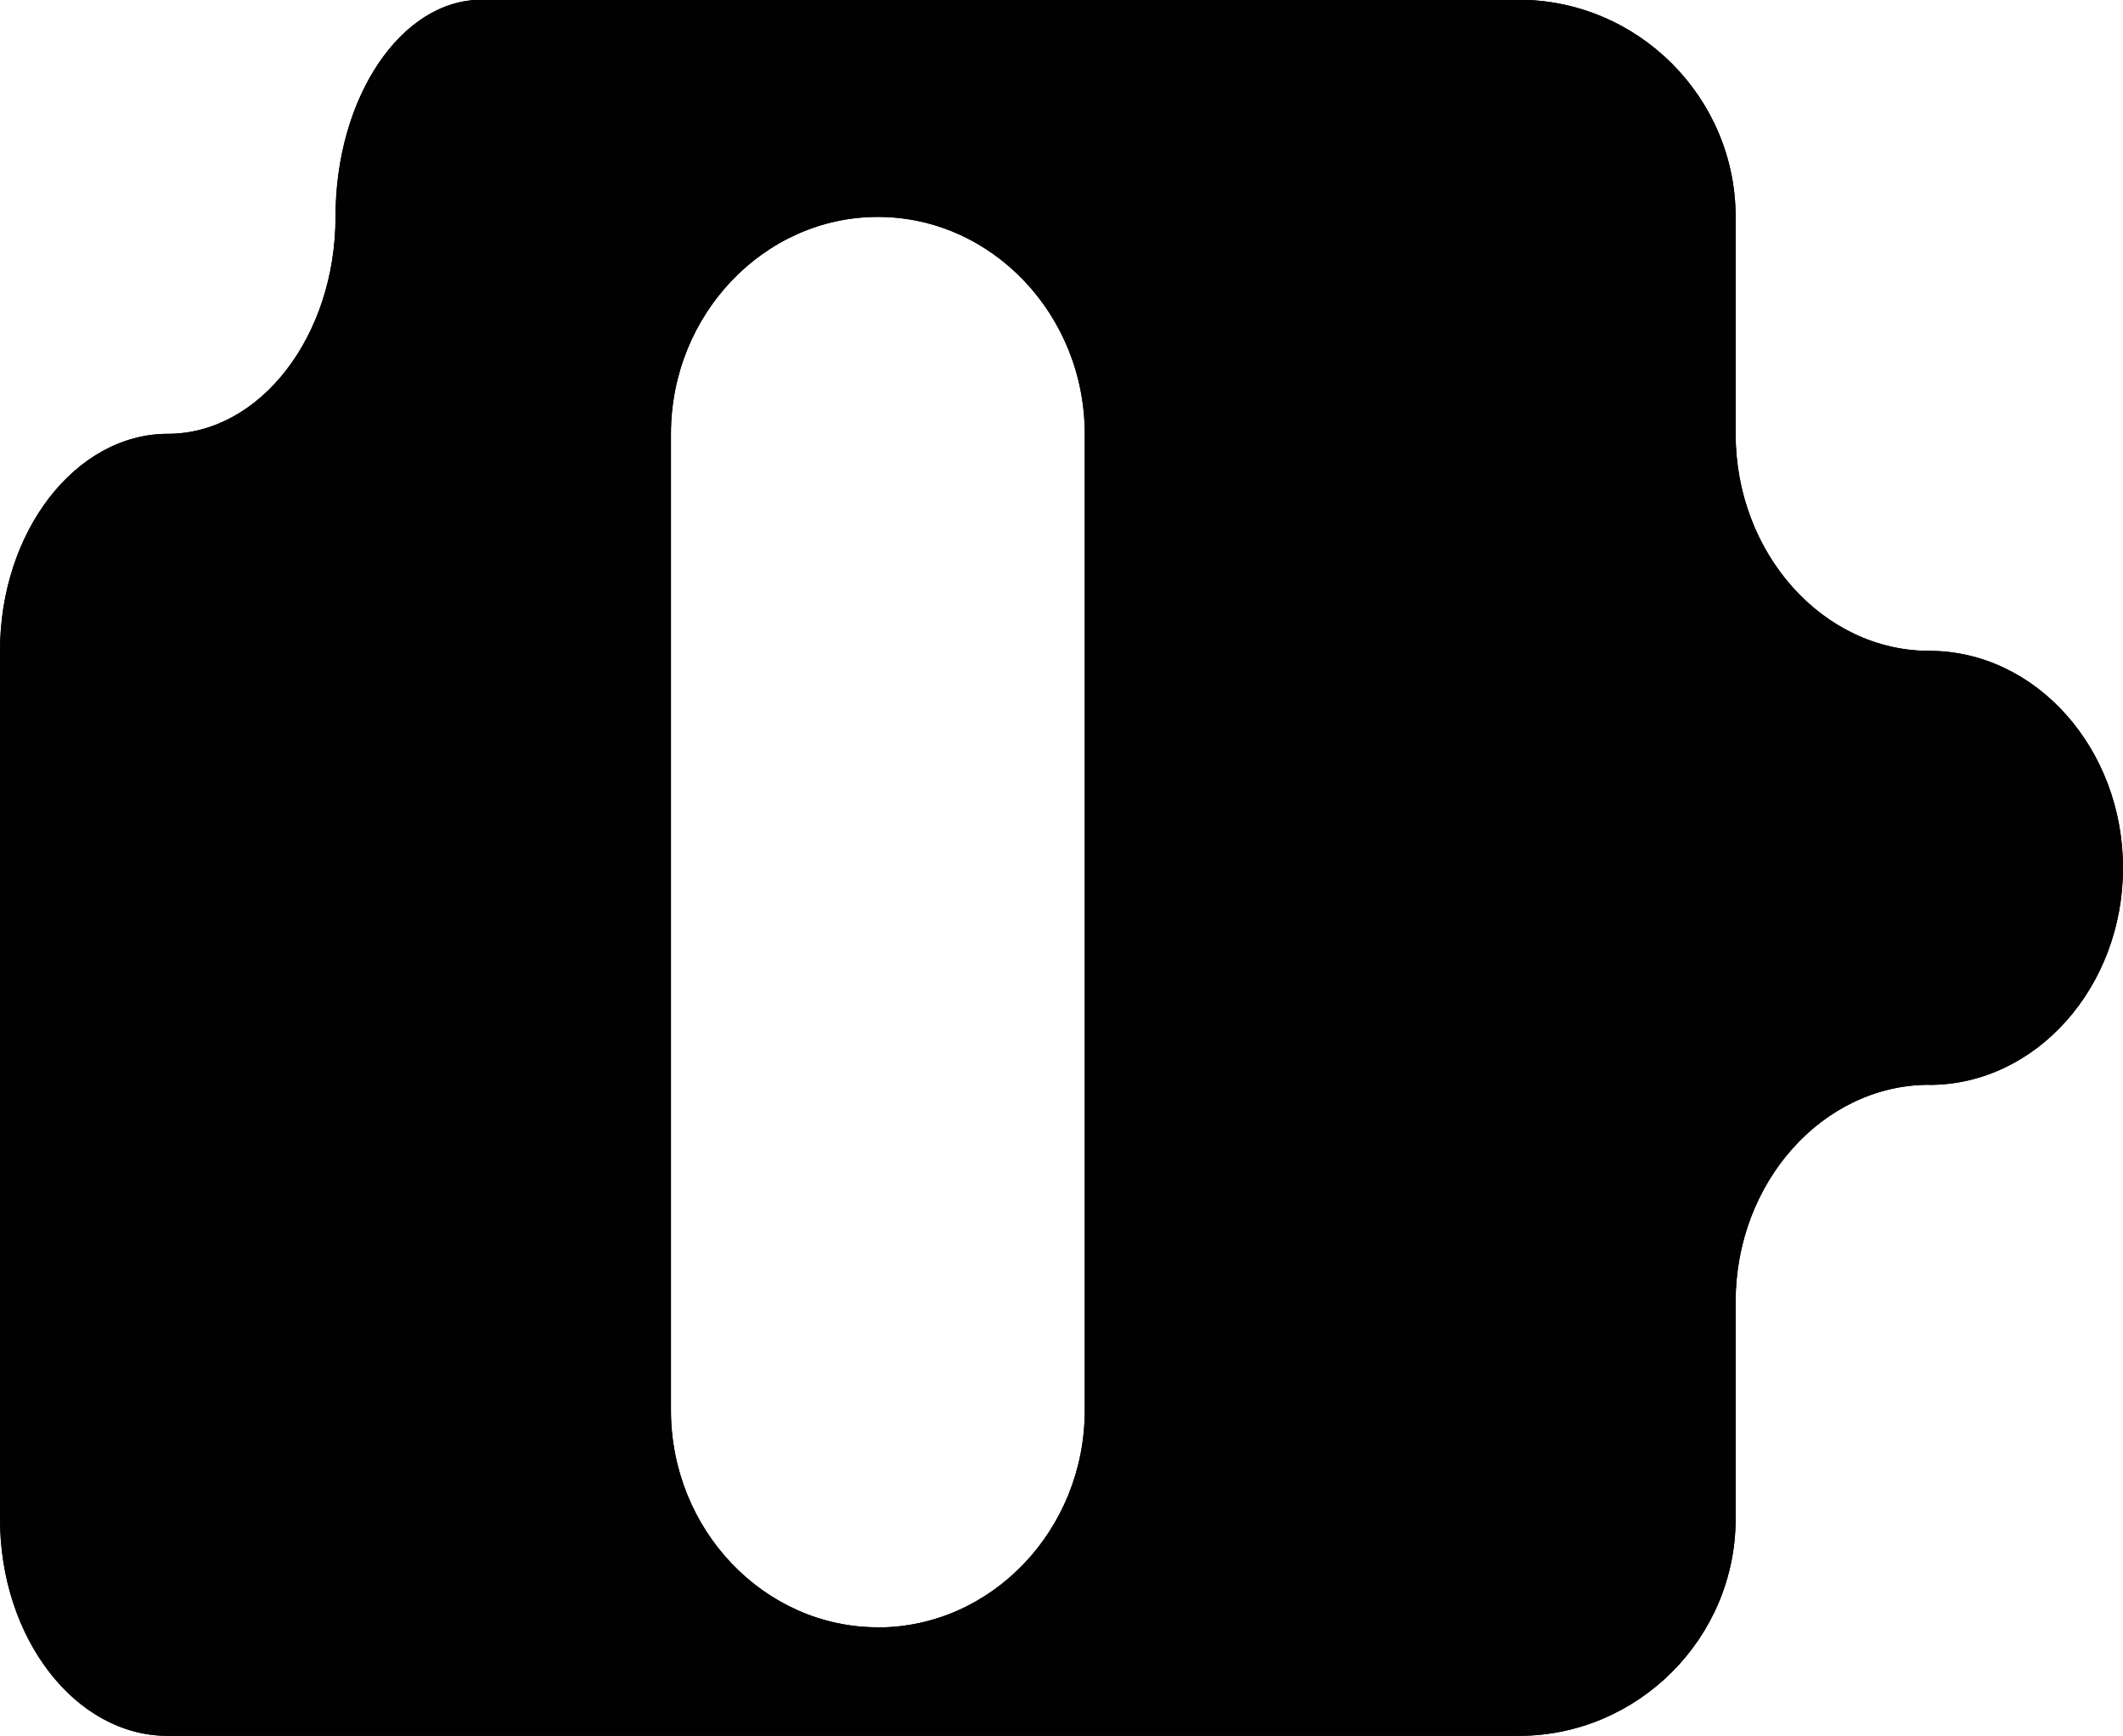
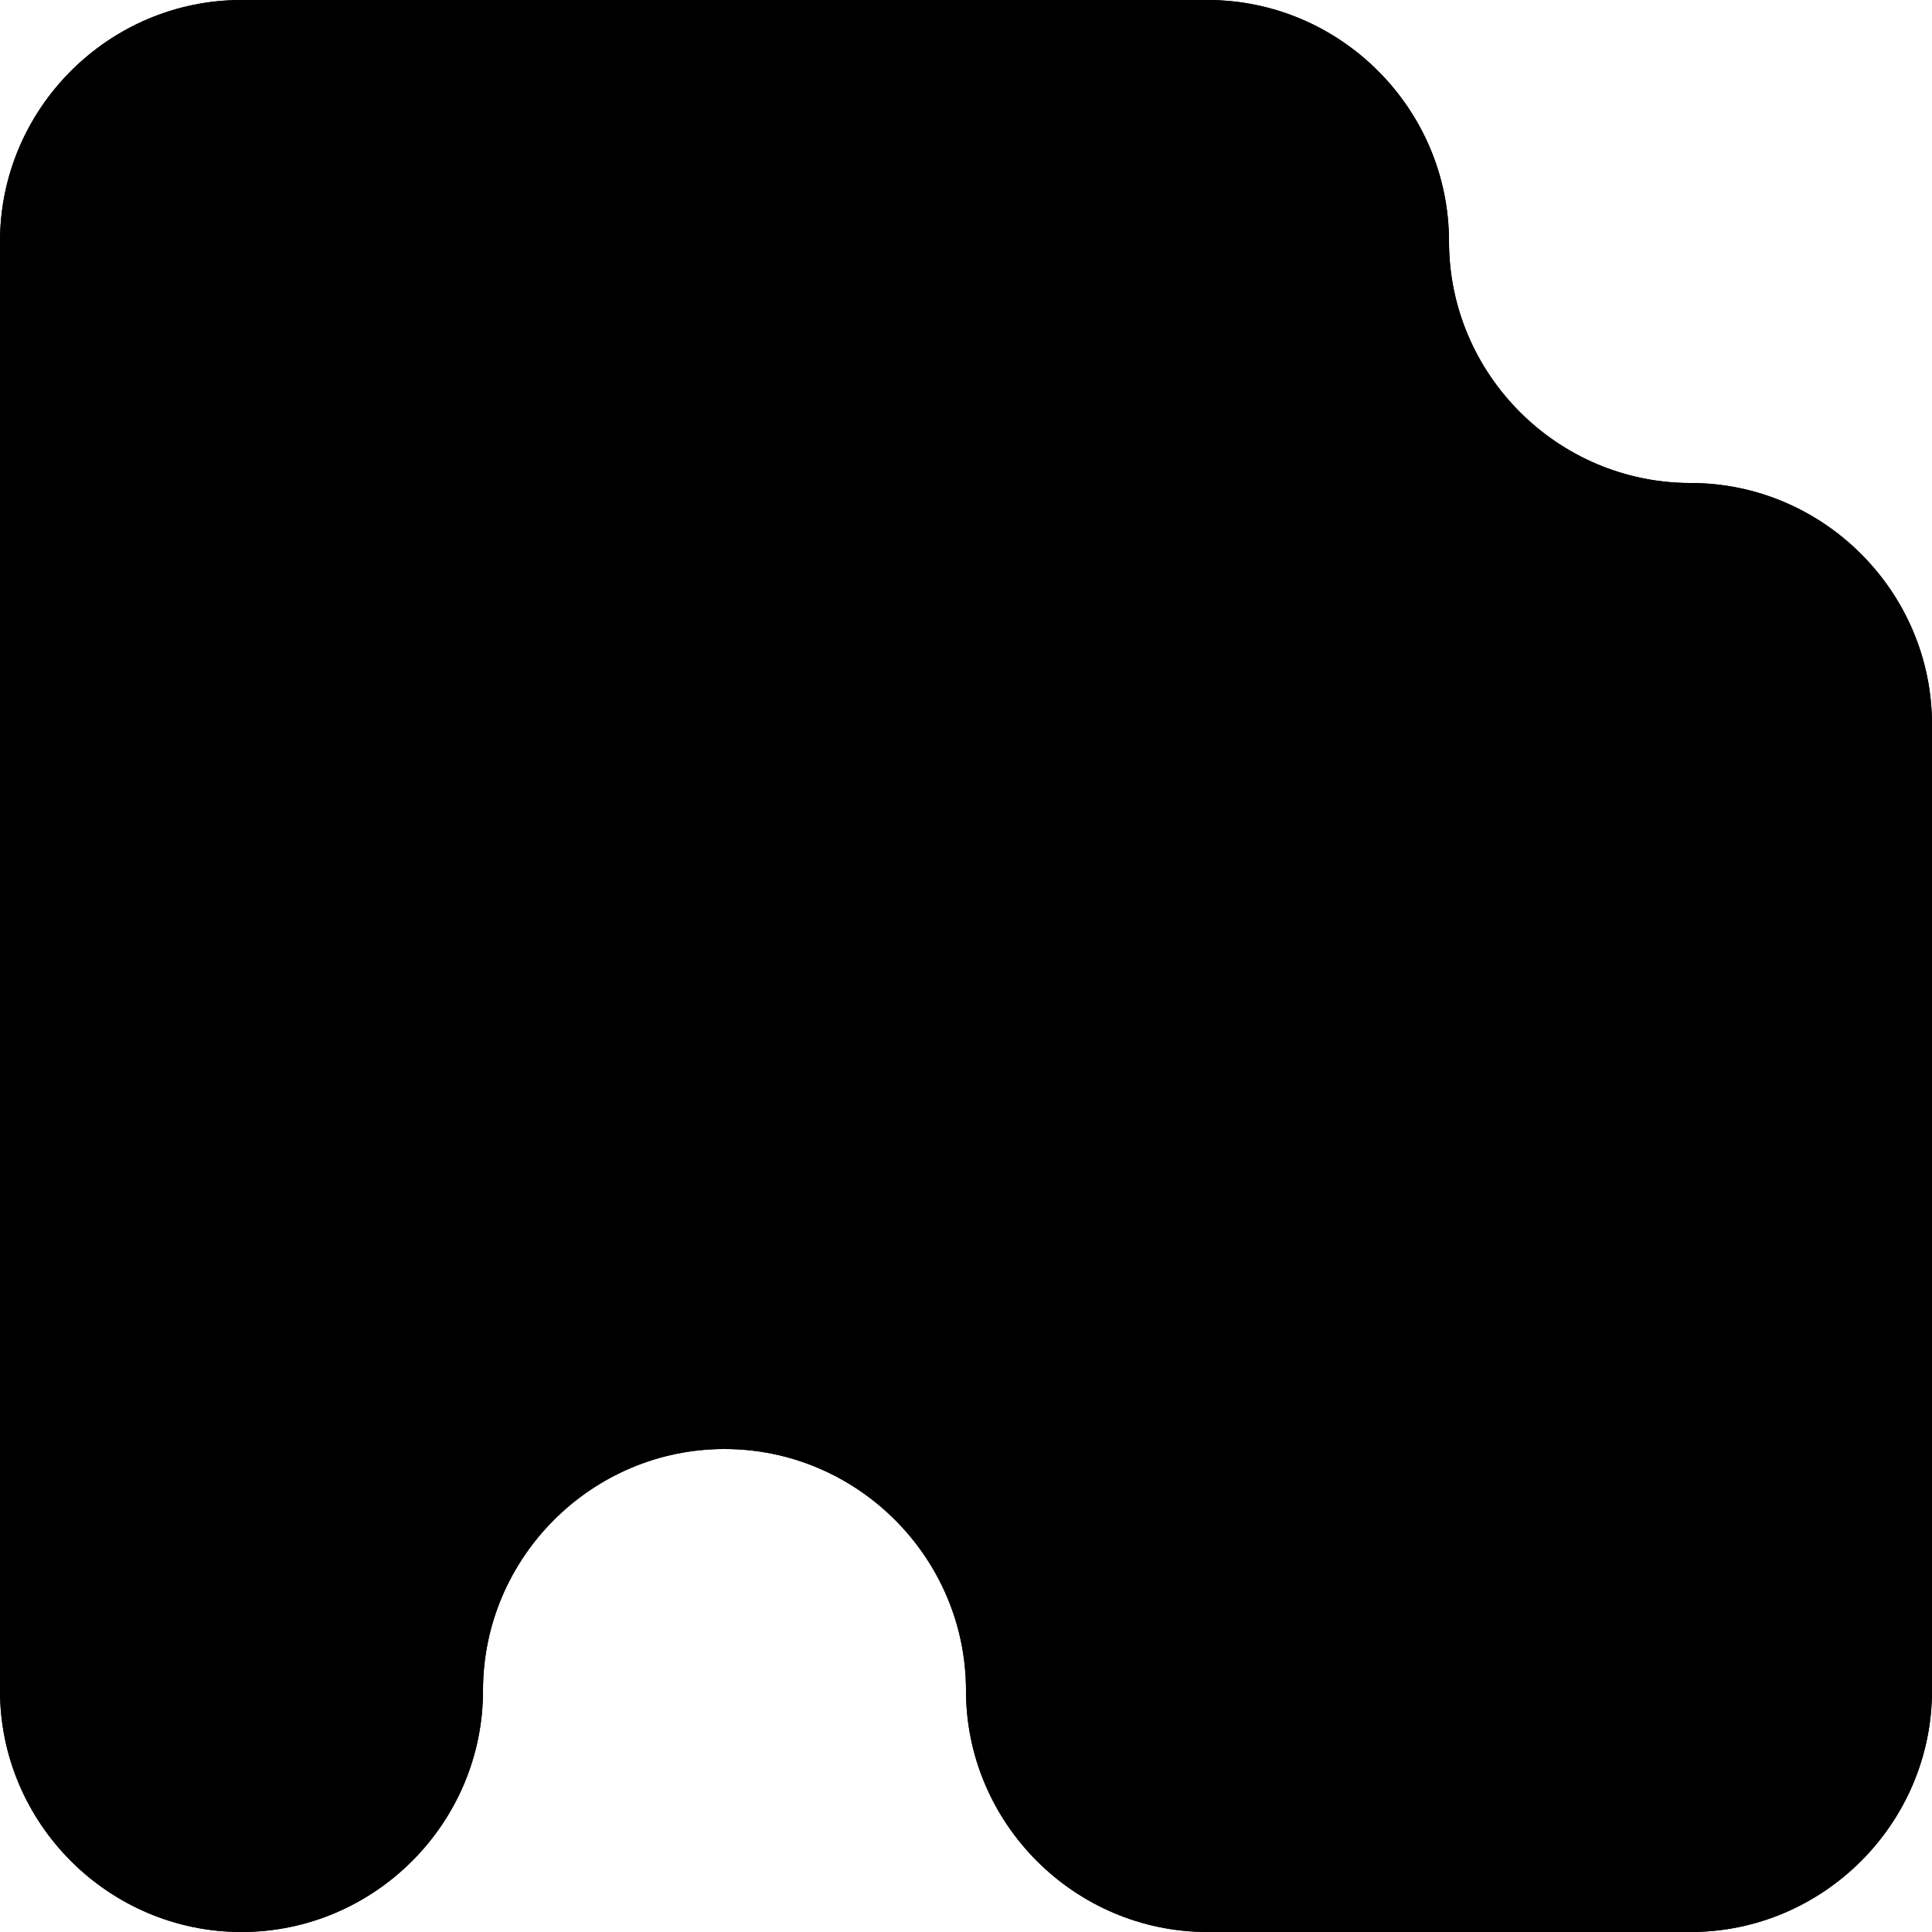
- <svg xmlns="http://www.w3.org/2000/svg" id="Capa_2" data-name="Capa 2" viewBox="0 0 183.05 149.65">
-   <defs>
-     <style>
-       .cls-1 {
-         fill: #010101;
-       }
-     </style>
-   </defs>
+ <svg xmlns="http://www.w3.org/2000/svg" id="Capa_2" data-name="Capa 2" viewBox="0 0 200 200">
  <g id="Capa_1-2" data-name="Capa 1">
    <g>
-       <path class="cls-1" d="M166.35,93.53c9.19,0,16.7-8.42,16.7-18.71h0c0-10.29-7.52-18.71-16.7-18.71s-16.7-8.42-16.7-18.71v-18.71c0-10.29-8.42-18.71-18.71-18.71h-58.14c-10.29,0-18.71,0-18.71,0s-5.66,0-12.58,0-12.58,8.42-12.58,18.71-6.51,18.71-14.46,18.71S0,45.83,0,56.12v74.82c0,10.29,6.51,18.71,14.46,18.71h116.48c10.29,0,18.71-8.42,18.71-18.71v-18.71c0-10.29,7.52-18.71,16.7-18.71ZM75.69,140.29c-9.81,0-17.84-8.42-17.84-18.71V37.41c0-10.29,8.03-18.71,17.84-18.71s17.84,8.42,17.84,18.71v84.18c0,10.29-8.03,18.71-17.84,18.71Z" />
-       <path class="cls-1" d="M166.35,93.53c9.19,0,16.7-8.42,16.7-18.71h0c0-10.29-7.52-18.71-16.7-18.71s-16.7-8.42-16.7-18.71v-18.71c0-10.29-8.42-18.71-18.71-18.71h-58.14c-10.29,0-18.71,0-18.71,0s-5.66,0-12.58,0-12.58,8.42-12.58,18.71-6.51,18.71-14.46,18.71S0,45.83,0,56.12v74.82c0,10.29,6.51,18.71,14.46,18.71h116.48c10.29,0,18.71-8.42,18.71-18.71v-18.71c0-10.29,7.52-18.71,16.7-18.71ZM75.69,140.29c-9.81,0-17.84-8.42-17.84-18.71V37.41c0-10.29,8.03-18.71,17.84-18.71s17.84,8.42,17.84,18.71v84.18c0,10.29-8.03,18.71-17.84,18.71Z" />
+       <path d="M175,50c-13.75,0-25-11.25-25-25h0c0-13.75-11.25-25-25-25h-50c-13.75,0-25,0-25,0s-11.25,0-25,0h0C11.25,0,0,11.25,0,25v150c0,13.75,11.25,25,25,25h0c13.75,0,25-11.25,25-25h0c0-13.75,11.25-25,25-25h0c13.75,0,25,11.25,25,25h0c0,13.75,11.25,25,25,25h50c13.75,0,25-11.25,25-25v-100c0-13.75-11.25-25-25-25h0Z" />
+       <path d="M175,50c-13.75,0-25-11.25-25-25h0c0-13.75-11.25-25-25-25h-50c-13.75,0-25,0-25,0s-11.25,0-25,0h0C11.25,0,0,11.25,0,25v150c0,13.75,11.25,25,25,25h0c13.75,0,25-11.25,25-25h0c0-13.75,11.25-25,25-25h0c13.75,0,25,11.25,25,25h0c0,13.75,11.25,25,25,25h50c13.75,0,25-11.25,25-25v-100c0-13.75-11.25-25-25-25h0Z" />
    </g>
  </g>
</svg>
